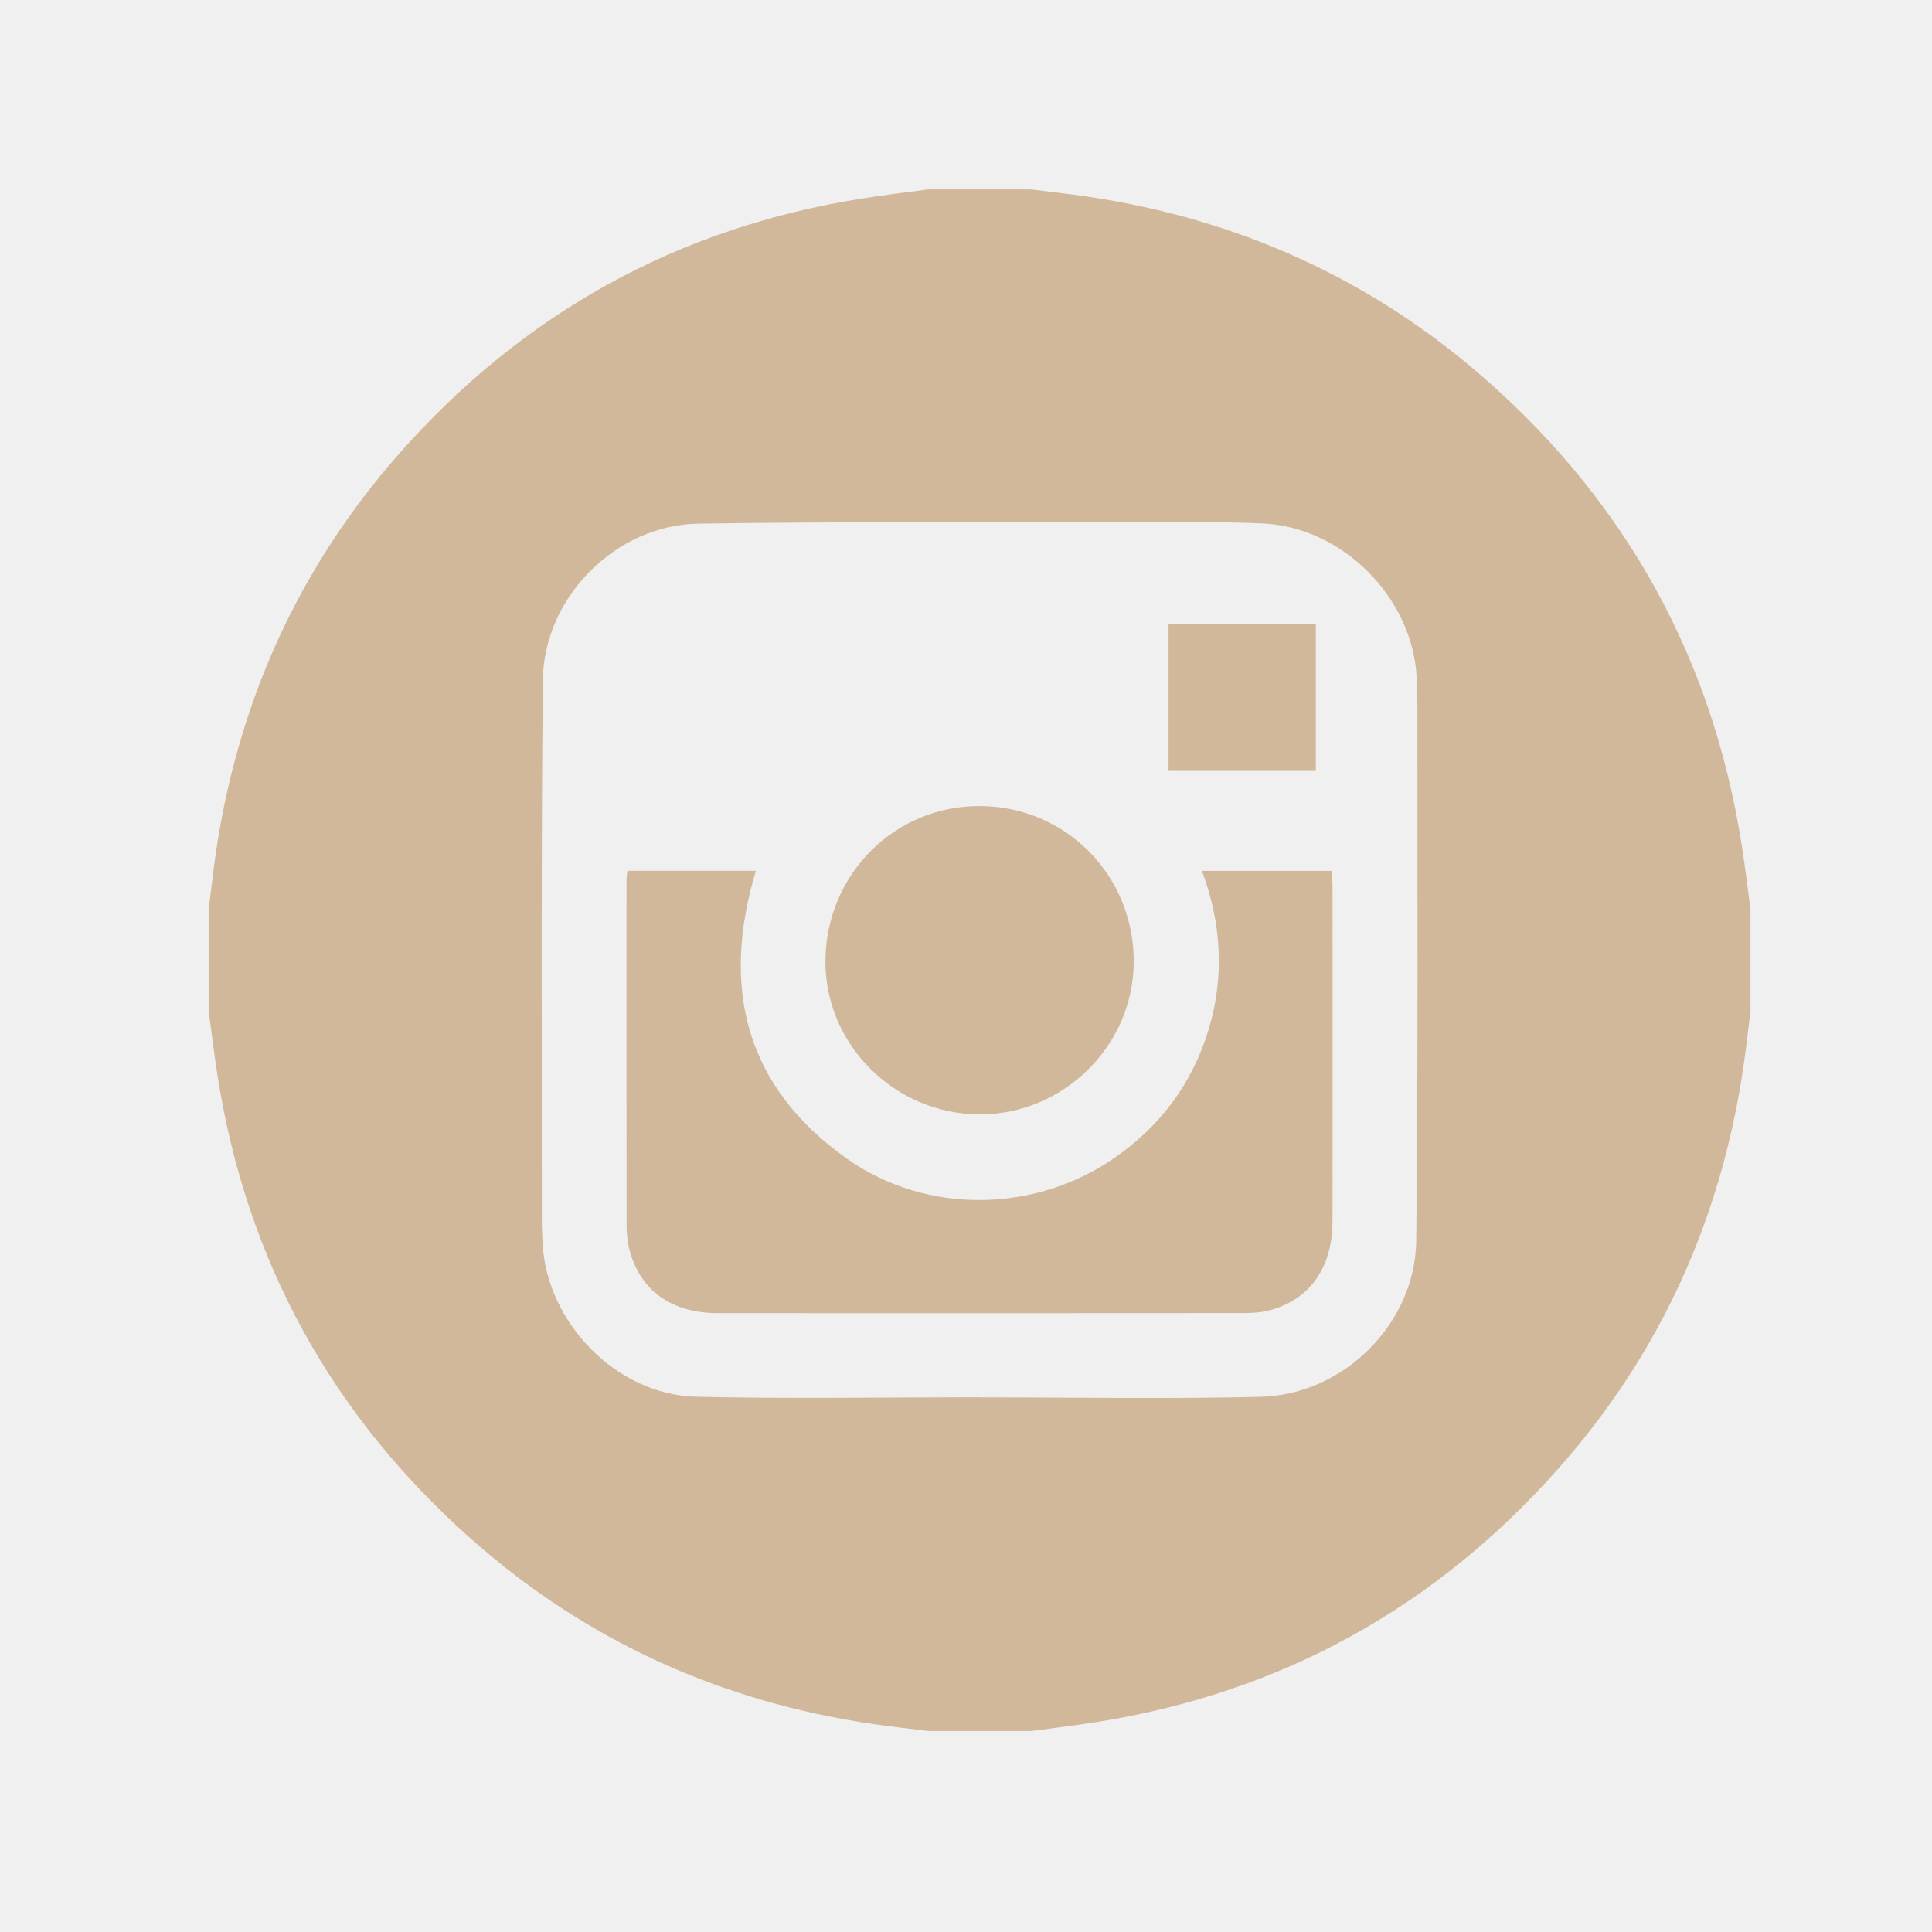
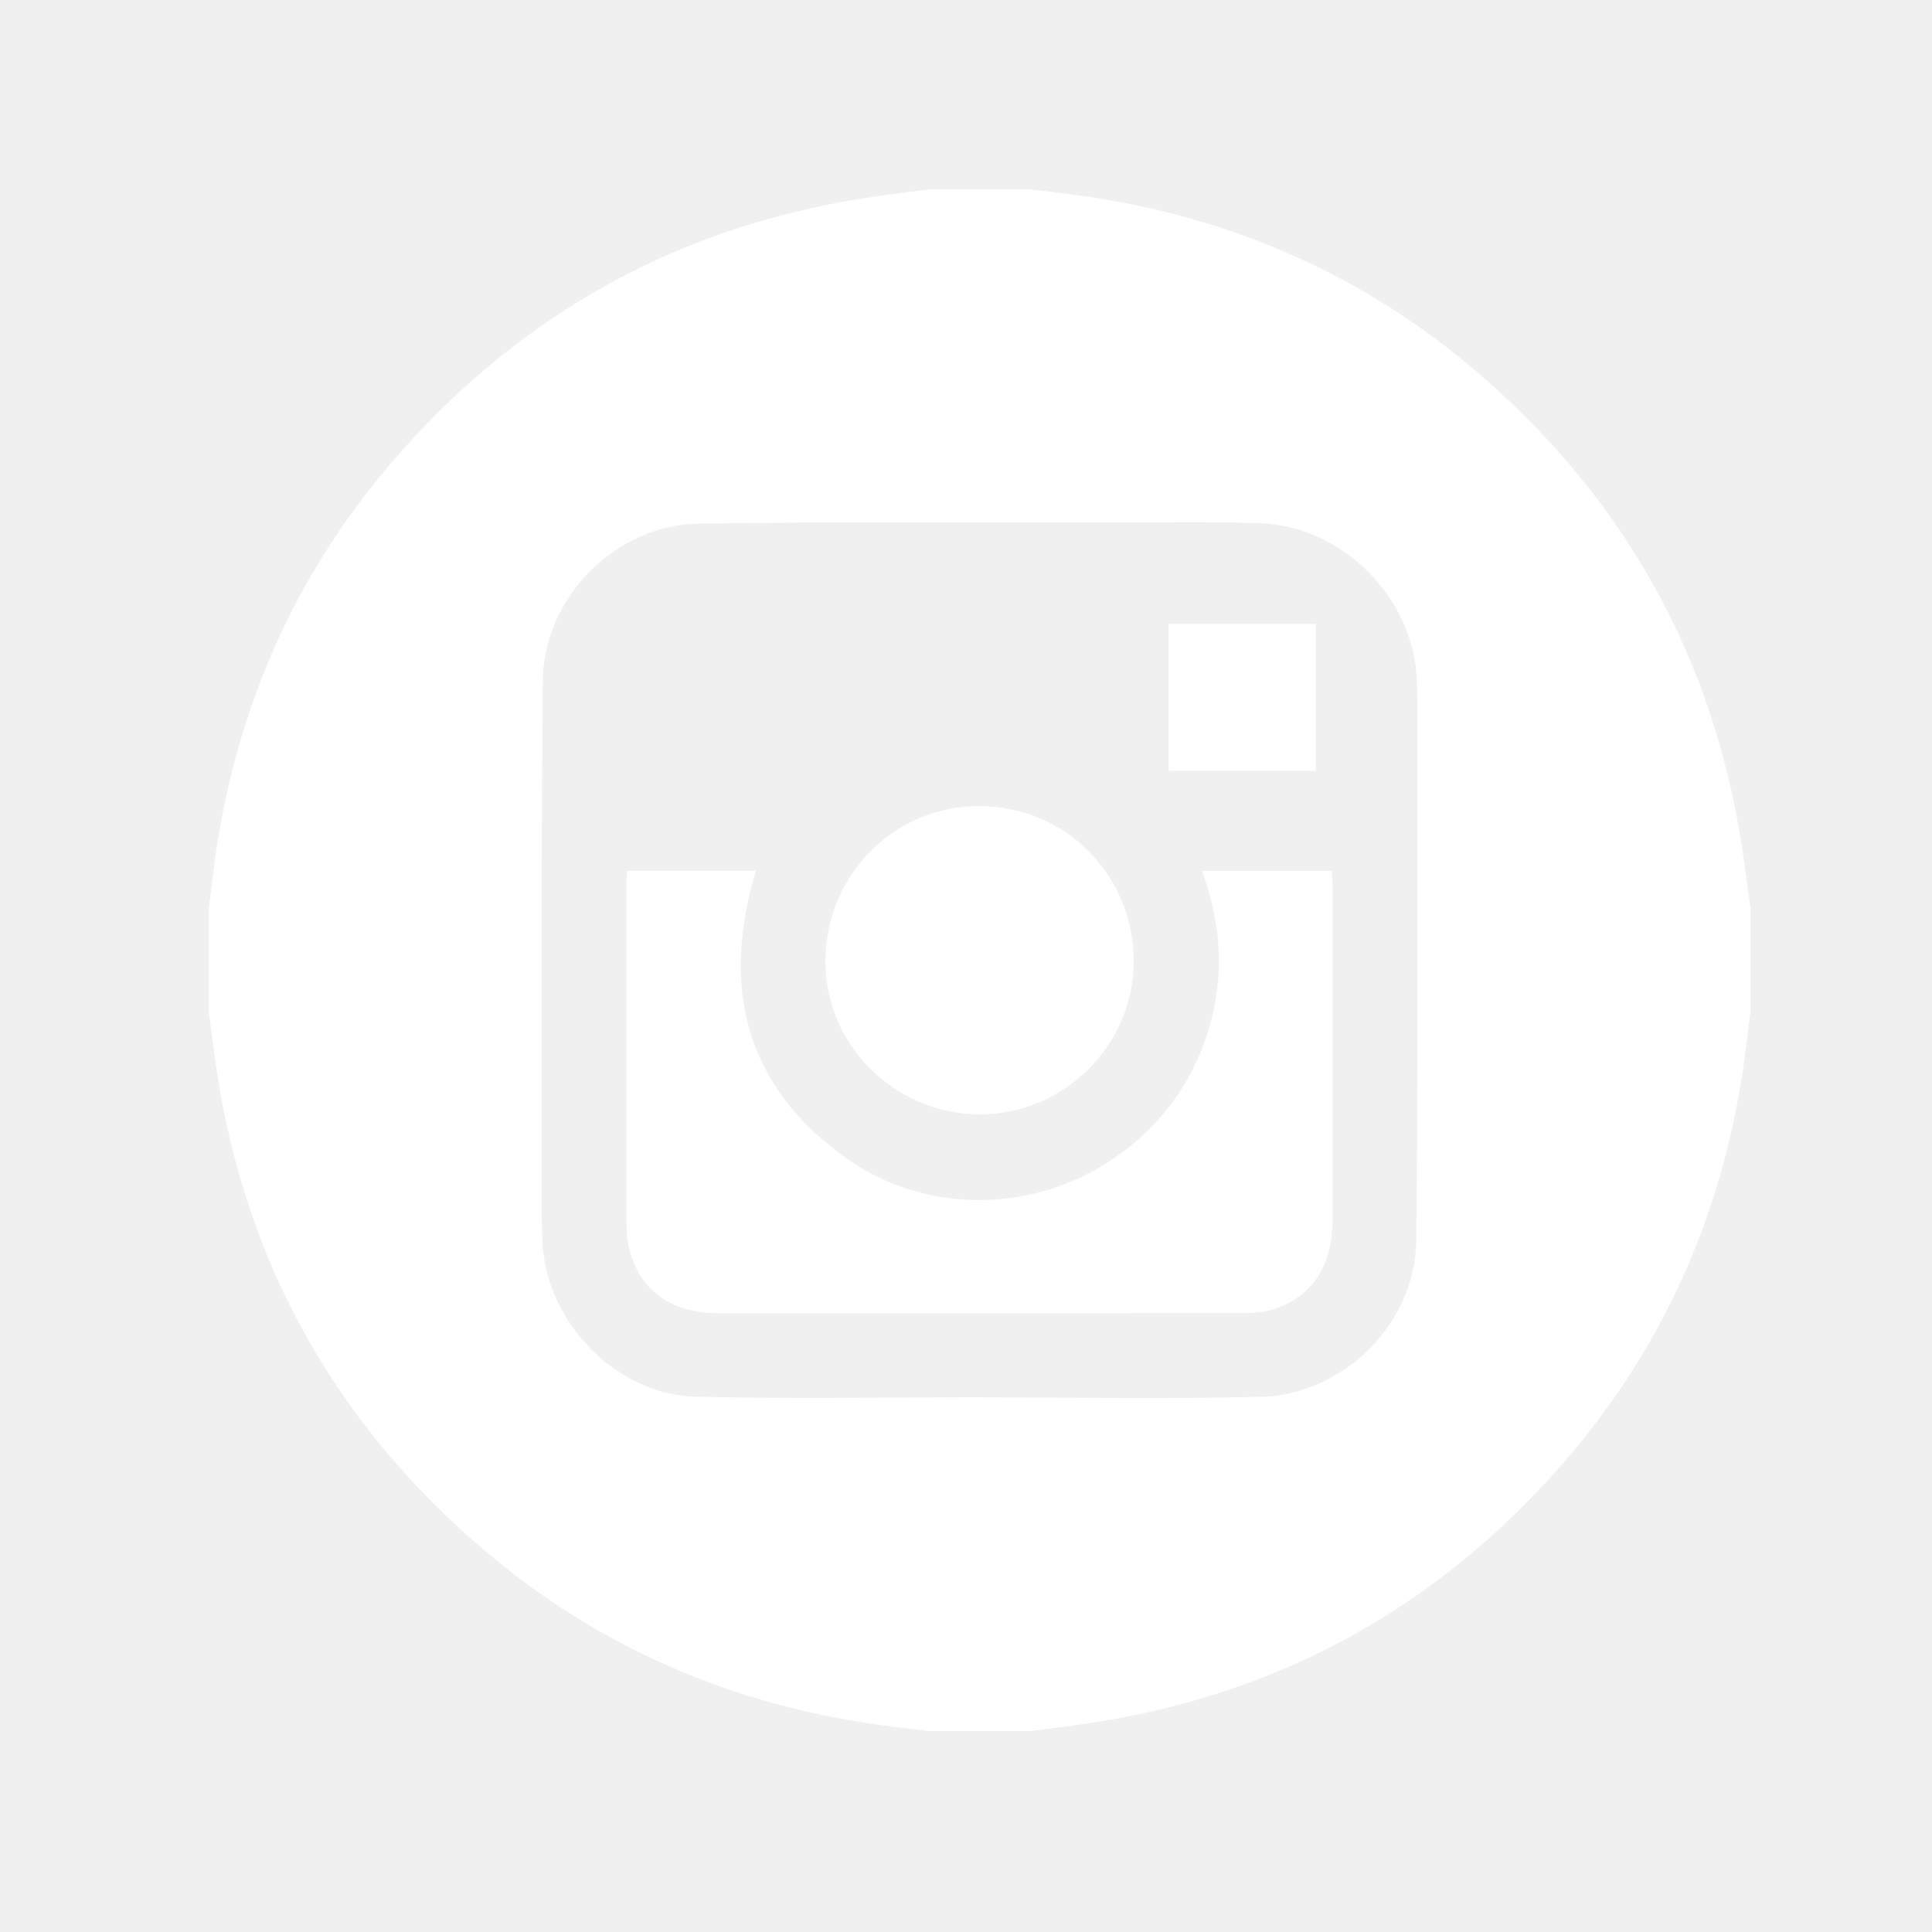
<svg xmlns="http://www.w3.org/2000/svg" version="1.1" id="Layer_1" x="0px" y="0px" width="72px" height="72px" viewBox="0 0 72 72" enable-background="new 0 0 72 72" xml:space="preserve">
-   <rect x="-30.105" y="39.609" fill="#D1B89B" width="12.389" height="4.417" />
+   <rect x="-30.105" y="39.609" fill="#D1B89B" width="12.389" height="4.416" />
  <g id="ULjpF5.tif">
    <g>
-       <path fill="#D1B89B" d="M7.779,37.692c0-1.272,0-2.545,0-3.815c0.086-0.682,0.161-1.367,0.258-2.047    c0.827-5.645,3.072-10.652,6.85-14.935c4.617-5.23,10.379-8.419,17.285-9.504c0.807-0.127,1.617-0.225,2.428-0.333    c1.27,0,2.542,0,3.818,0c0.678,0.086,1.359,0.161,2.041,0.26c5.664,0.827,10.687,3.086,14.979,6.885    c5.206,4.609,8.377,10.36,9.463,17.245c0.129,0.807,0.223,1.619,0.335,2.43c0,1.271,0,2.543,0,3.815    c-0.09,0.68-0.161,1.362-0.262,2.046c-0.824,5.646-3.073,10.654-6.849,14.935c-4.613,5.23-10.382,8.419-17.284,9.506    c-0.806,0.129-1.618,0.223-2.424,0.331c-1.275,0-2.548,0-3.818,0c-0.681-0.086-1.362-0.159-2.043-0.258    c-5.666-0.829-10.69-3.084-14.98-6.886c-5.205-4.608-8.378-10.361-9.464-17.244C7.985,39.315,7.888,38.501,7.779,37.692z     M36.49,52.073v0.004c3.496,0,6.993,0.065,10.487-0.021c3.094-0.073,5.769-2.735,5.802-5.82c0.075-6.62,0.04-13.239,0.045-19.857    c0-0.372-0.011-0.748-0.028-1.122c-0.149-2.995-2.775-5.636-5.784-5.753c-1.567-0.063-3.139-0.041-4.711-0.036    c-5.42,0.004-10.843-0.034-16.266,0.046c-3.072,0.042-5.768,2.738-5.804,5.82c-0.069,6.618-0.034,13.237-0.04,19.858    c-0.003,0.373,0.008,0.747,0.027,1.12c0.145,2.974,2.757,5.672,5.726,5.741C29.458,52.137,32.974,52.073,36.49,52.073z" />
-       <path fill-rule="evenodd" clip-rule="evenodd" fill="#D1B89B" d="M23.38,32.451c1.625,0,3.207,0,4.79,0    c-1.315,4.376-0.386,8.062,3.406,10.738c2.969,2.094,7.018,2.004,9.956-0.037c1.716-1.189,2.906-2.783,3.51-4.786    c0.593-1.972,0.484-3.938-0.25-5.911c1.63,0,3.201,0,4.834,0c0.012,0.181,0.033,0.357,0.033,0.538    c0.002,4.166,0.006,8.336,0,12.504c-0.002,1.762-0.854,2.957-2.392,3.346c-0.321,0.079-0.666,0.092-0.999,0.092    c-6.506,0.004-13.008,0.008-19.514,0.002c-1.739-0.002-2.903-0.846-3.3-2.374c-0.08-0.304-0.099-0.626-0.103-0.94    c-0.005-4.282-0.002-8.562-0.002-12.843C23.349,32.686,23.366,32.594,23.38,32.451z" />
-       <path fill-rule="evenodd" clip-rule="evenodd" fill="#D1B89B" d="M30.761,35.794c0.03-3.226,2.594-5.779,5.776-5.754    c3.2,0.022,5.729,2.596,5.714,5.817c-0.015,3.114-2.619,5.684-5.748,5.673C33.335,41.516,30.736,38.922,30.761,35.794z" />
-       <path fill-rule="evenodd" clip-rule="evenodd" fill="#D1B89B" d="M43.549,28.728c0-1.827,0-3.63,0-5.474c1.824,0,3.643,0,5.489,0    c0,1.812,0,3.611,0,5.474C47.229,28.728,45.434,28.728,43.549,28.728z" />
+       <path fill="#FFFFFF" d="M7.779,37.691c0-1.271,0-2.544,0-3.814c0.086-0.682,0.161-1.367,0.258-2.047    c0.827-5.645,3.072-10.652,6.85-14.935c4.617-5.23,10.379-8.419,17.285-9.504c0.807-0.127,1.617-0.225,2.428-0.333    c1.27,0,2.542,0,3.818,0c0.678,0.086,1.359,0.161,2.041,0.26c5.664,0.827,10.688,3.086,14.979,6.885    c5.207,4.609,8.377,10.36,9.463,17.245c0.129,0.807,0.224,1.619,0.336,2.43c0,1.271,0,2.543,0,3.815    c-0.09,0.68-0.161,1.361-0.262,2.046c-0.824,5.646-3.074,10.653-6.85,14.935c-4.613,5.23-10.382,8.419-17.284,9.506    c-0.806,0.129-1.618,0.223-2.424,0.331c-1.274,0-2.548,0-3.818,0c-0.681-0.086-1.362-0.159-2.043-0.258    c-5.666-0.829-10.69-3.084-14.98-6.886c-5.205-4.608-8.378-10.361-9.464-17.244C7.985,39.314,7.888,38.501,7.779,37.691z     M36.49,52.073v0.004c3.496,0,6.992,0.065,10.486-0.021c3.094-0.074,5.77-2.736,5.803-5.82c0.074-6.62,0.039-13.239,0.045-19.857    c0-0.372-0.012-0.748-0.028-1.122c-0.149-2.995-2.774-5.636-5.784-5.753c-1.566-0.063-3.139-0.041-4.711-0.036    c-5.42,0.004-10.843-0.034-16.266,0.046c-3.072,0.042-5.768,2.738-5.804,5.82c-0.069,6.618-0.034,13.236-0.04,19.857    c-0.003,0.373,0.008,0.748,0.027,1.121c0.145,2.974,2.757,5.672,5.726,5.74C29.458,52.137,32.974,52.073,36.49,52.073z" />
+       <path fill="#FFFFFF" d="M23.38,32.451c1.625,0,3.207,0,4.79,0c-1.315,4.376-0.386,8.062,3.406,10.738    c2.969,2.094,7.018,2.004,9.956-0.037c1.716-1.189,2.905-2.783,3.51-4.786c0.593-1.972,0.483-3.938-0.25-5.911    c1.63,0,3.201,0,4.834,0c0.013,0.181,0.033,0.357,0.033,0.538c0.002,4.166,0.006,8.336,0,12.504    c-0.002,1.762-0.854,2.957-2.392,3.346c-0.322,0.079-0.666,0.093-1,0.093c-6.506,0.004-13.008,0.008-19.514,0.002    c-1.739-0.002-2.903-0.847-3.3-2.375c-0.08-0.304-0.099-0.625-0.103-0.939c-0.005-4.282-0.002-8.562-0.002-12.843    C23.349,32.686,23.366,32.594,23.38,32.451z" />
+       <path fill="#FFFFFF" d="M30.761,35.794c0.03-3.226,2.594-5.779,5.776-5.754c3.199,0.022,5.729,2.596,5.714,5.817    c-0.015,3.114-2.619,5.684-5.748,5.672C33.335,41.516,30.736,38.922,30.761,35.794z" />
+       <path fill="#FFFFFF" d="M43.549,28.728c0-1.827,0-3.63,0-5.474c1.824,0,3.643,0,5.489,0c0,1.812,0,3.611,0,5.474    C47.229,28.728,45.434,28.728,43.549,28.728z" />
    </g>
  </g>
</svg>
